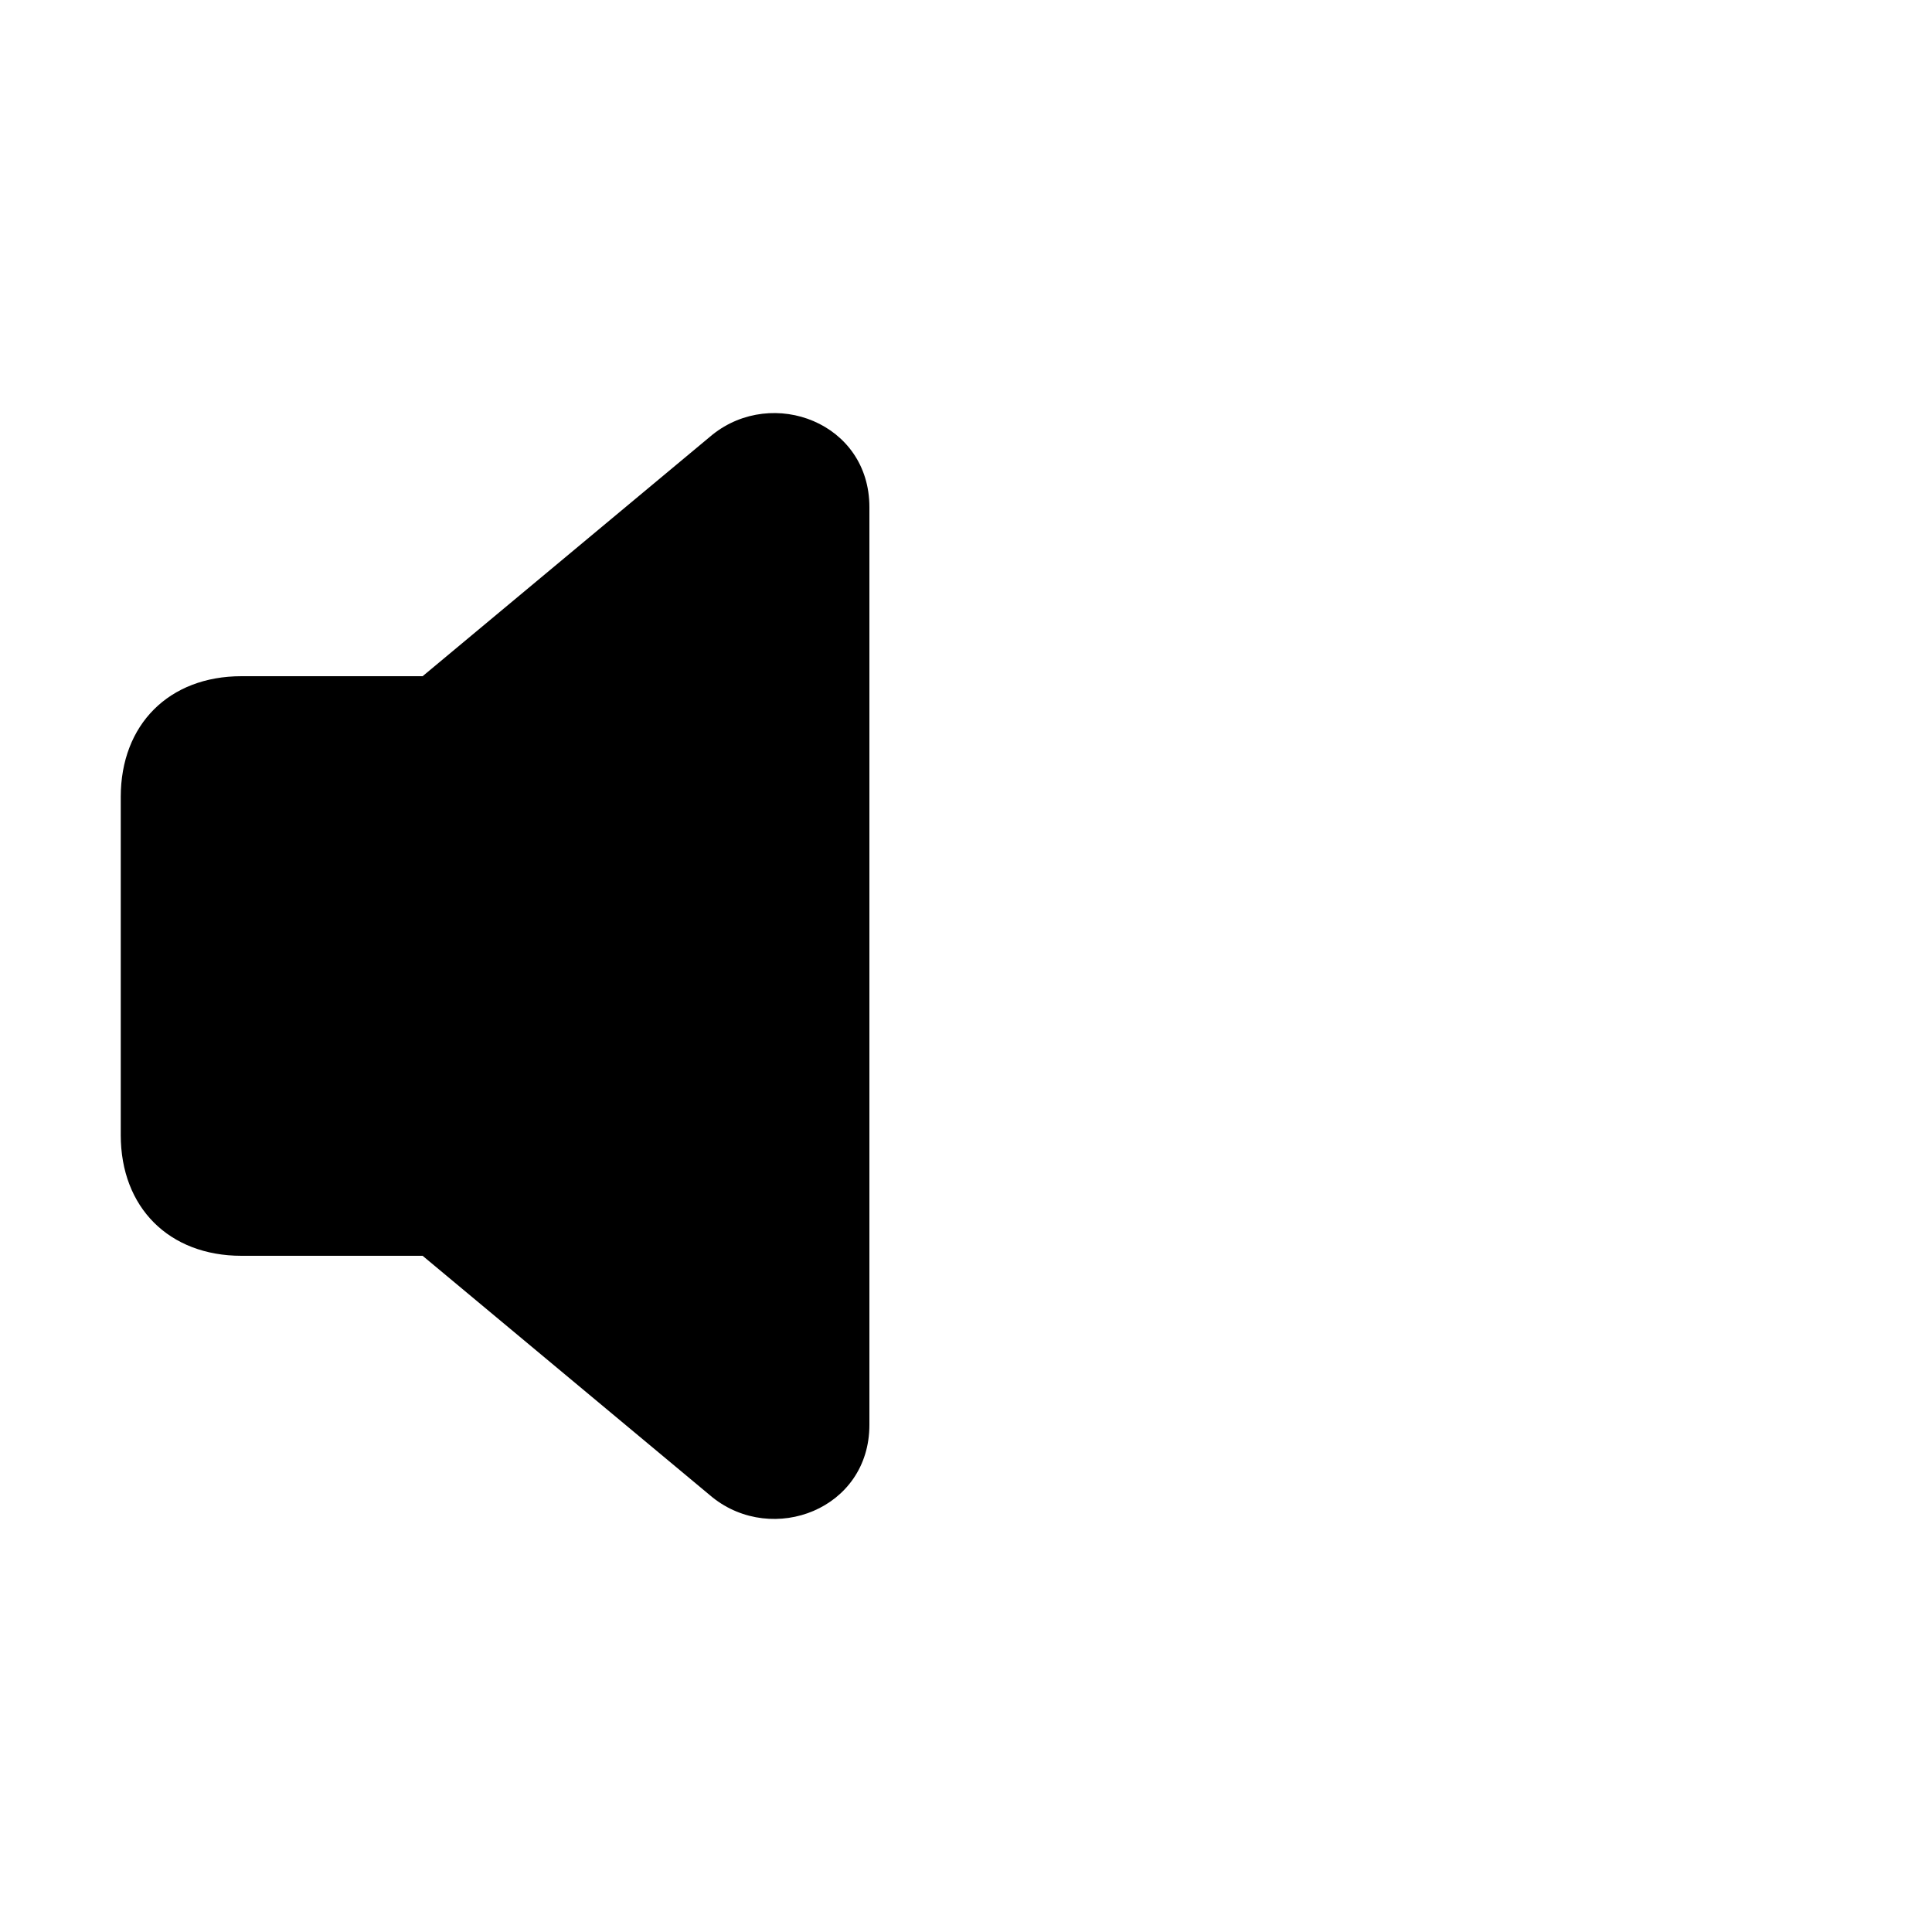
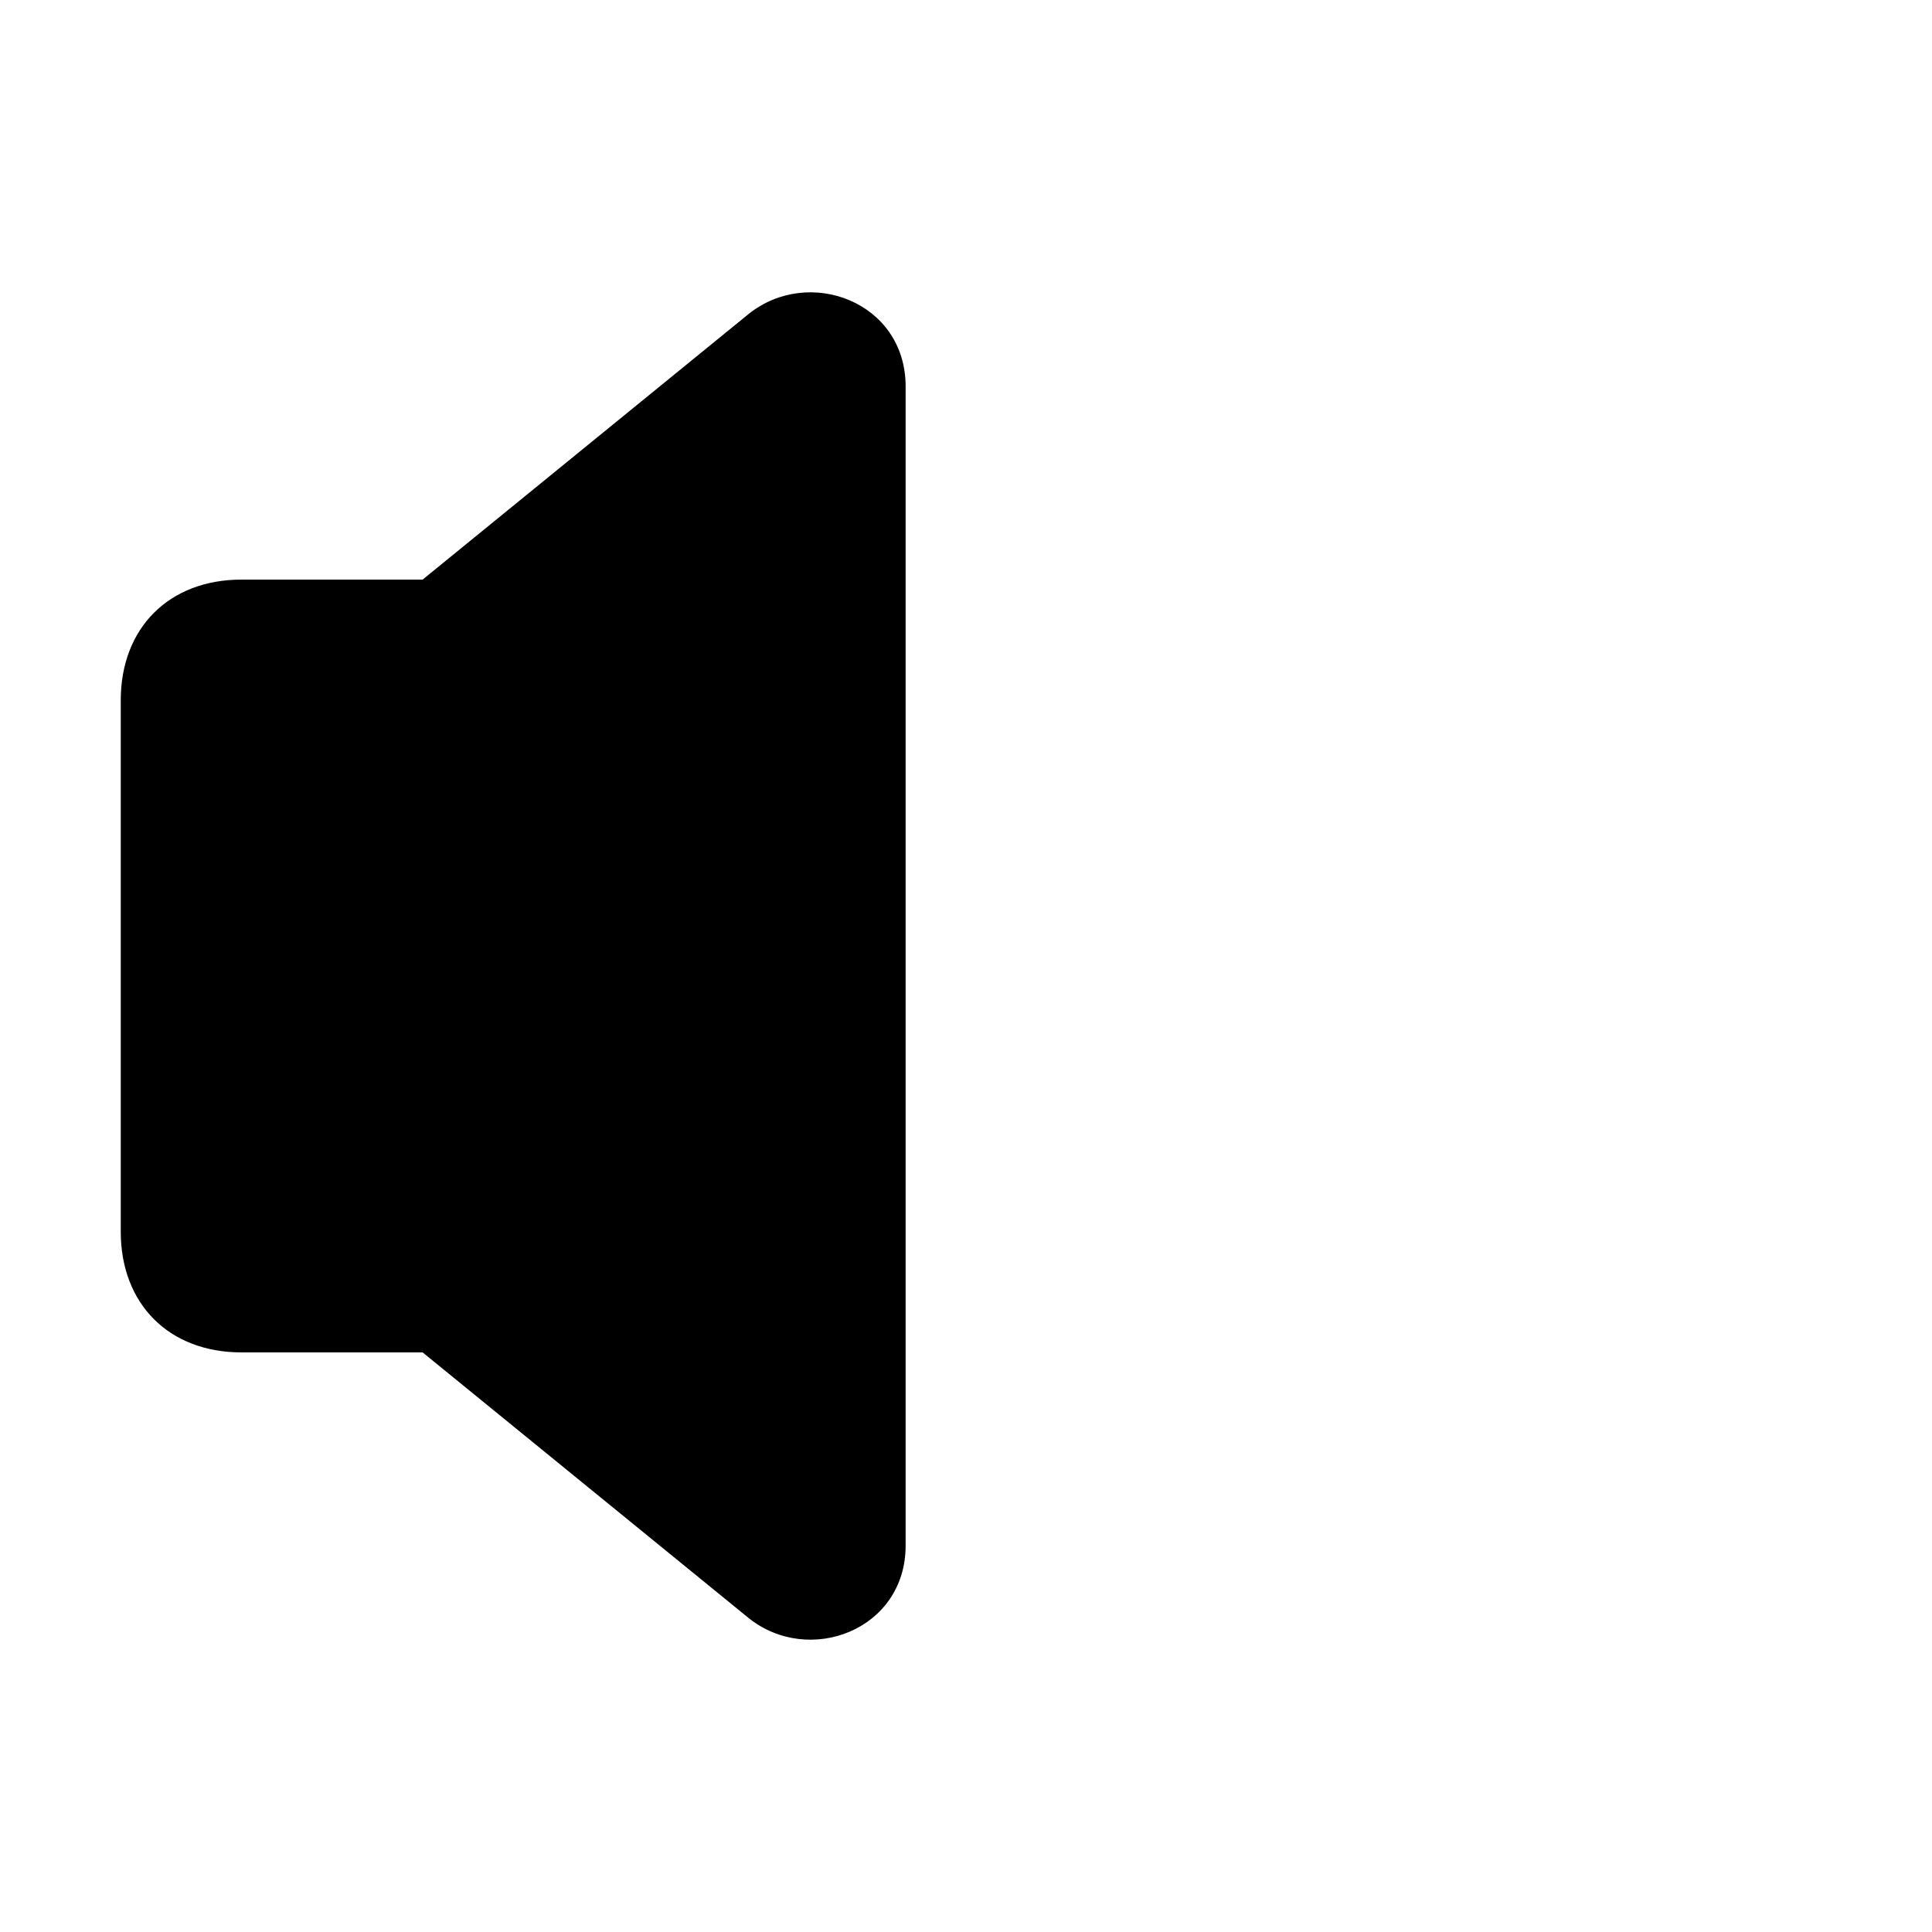
<svg xmlns="http://www.w3.org/2000/svg" viewBox="0 0 16 16">
  <g class="ink">
-     <path d="M1 6.6c0-.6.4-1 1-1h1.5L5.9 3.6c.5-.4 1.3-.1 1.3.6v7.6c0 .7-.8 1-1.3.6L3.5 10.4H2c-.6 0-1-.4-1-1Z" />
-     <path d="M9.2 6.4a2.2 2.2 0 0 1 0 3.2" fill="none" stroke-width="1.6" />
-     <path d="M11.2 4.6a4.7 4.7 0 0 1 0 6.8" fill="none" stroke-width="1.6" />
-     <path d="M13 3.6a6.4 6.4 0 0 1 0 8.8" fill="none" stroke-width="1.6" />
+     <path d="M1 5.8c0-.6.4-1 1-1h1.5L6.2 2.6c.5-.4 1.3-.1 1.3.6v9.6c0 .7-.8 1-1.3.6L3.5 11.2H2c-.6 0-1-.4-1-1Z" />
+     <path d="M9.4 6.2a2.6 2.6 0 0 1 0 3.6" fill="none" stroke-width="1.6" />
+     <path d="M11.4 4.3a5.4 5.4 0 0 1 0 7.4" fill="none" stroke-width="1.6" />
+     <path d="M13.3 2.6a7.8 7.8 0 0 1 0 10.8" fill="none" stroke-width="1.6" />
  </g>
</svg>
